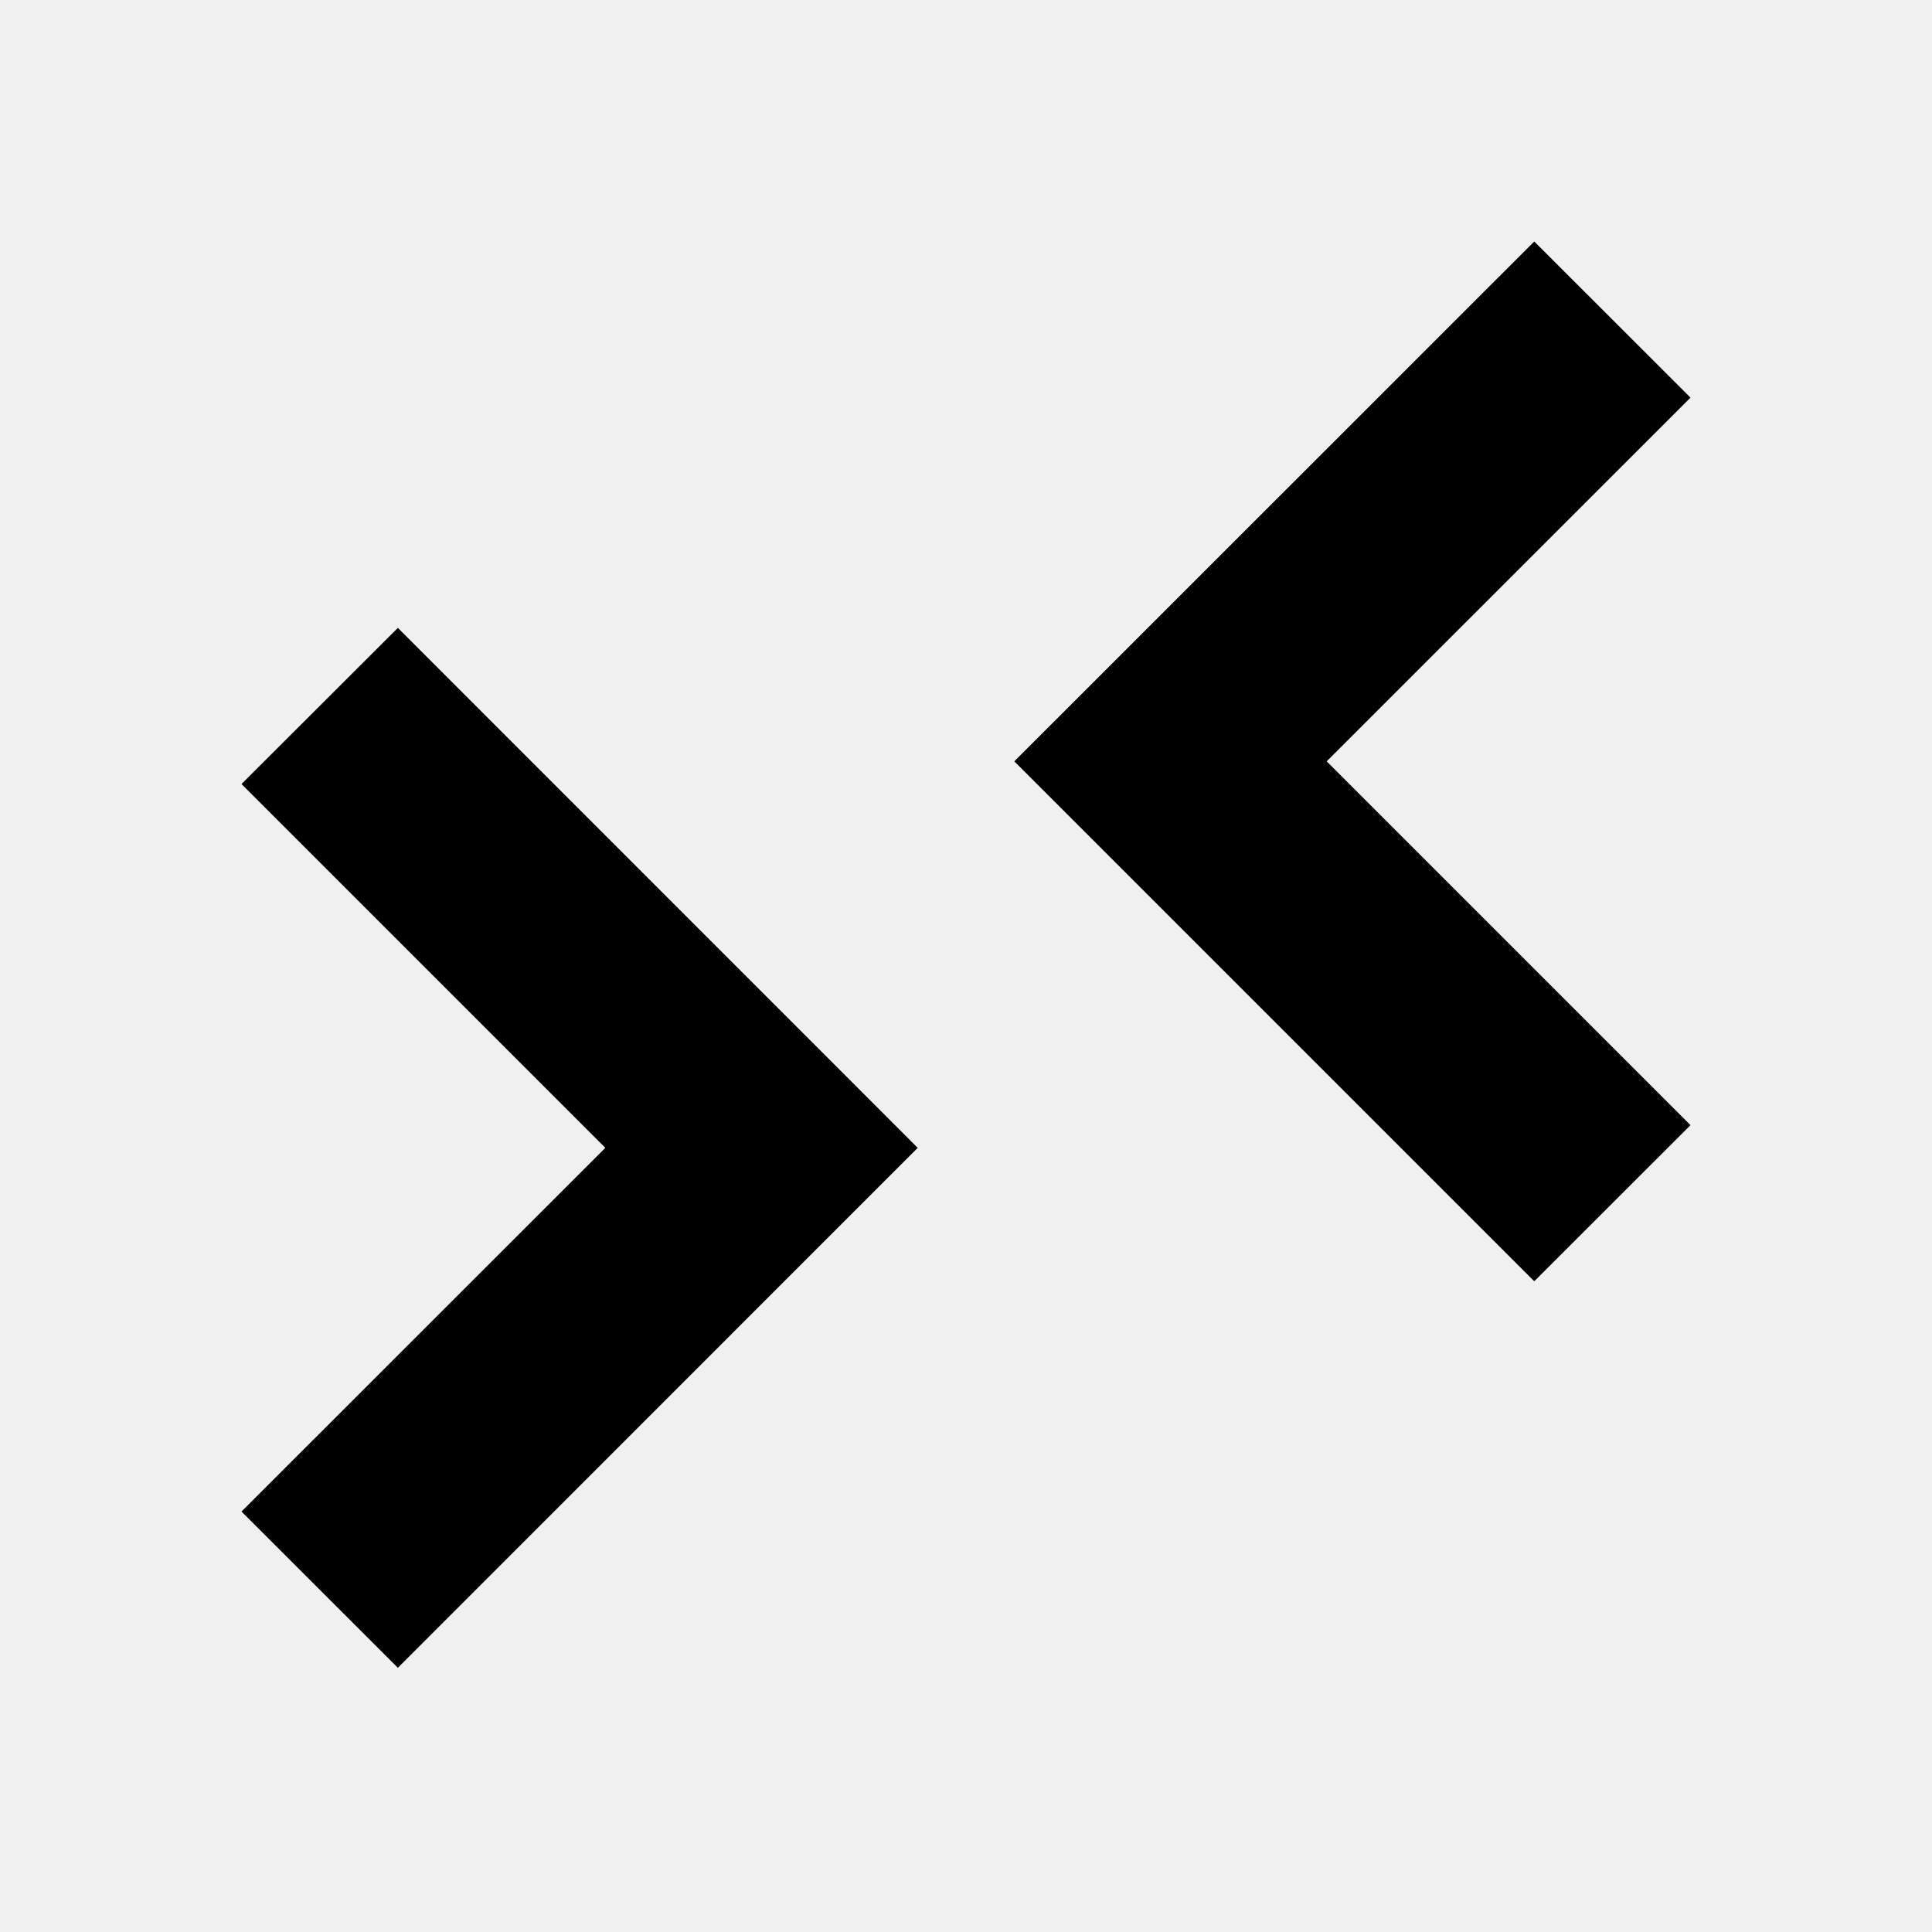
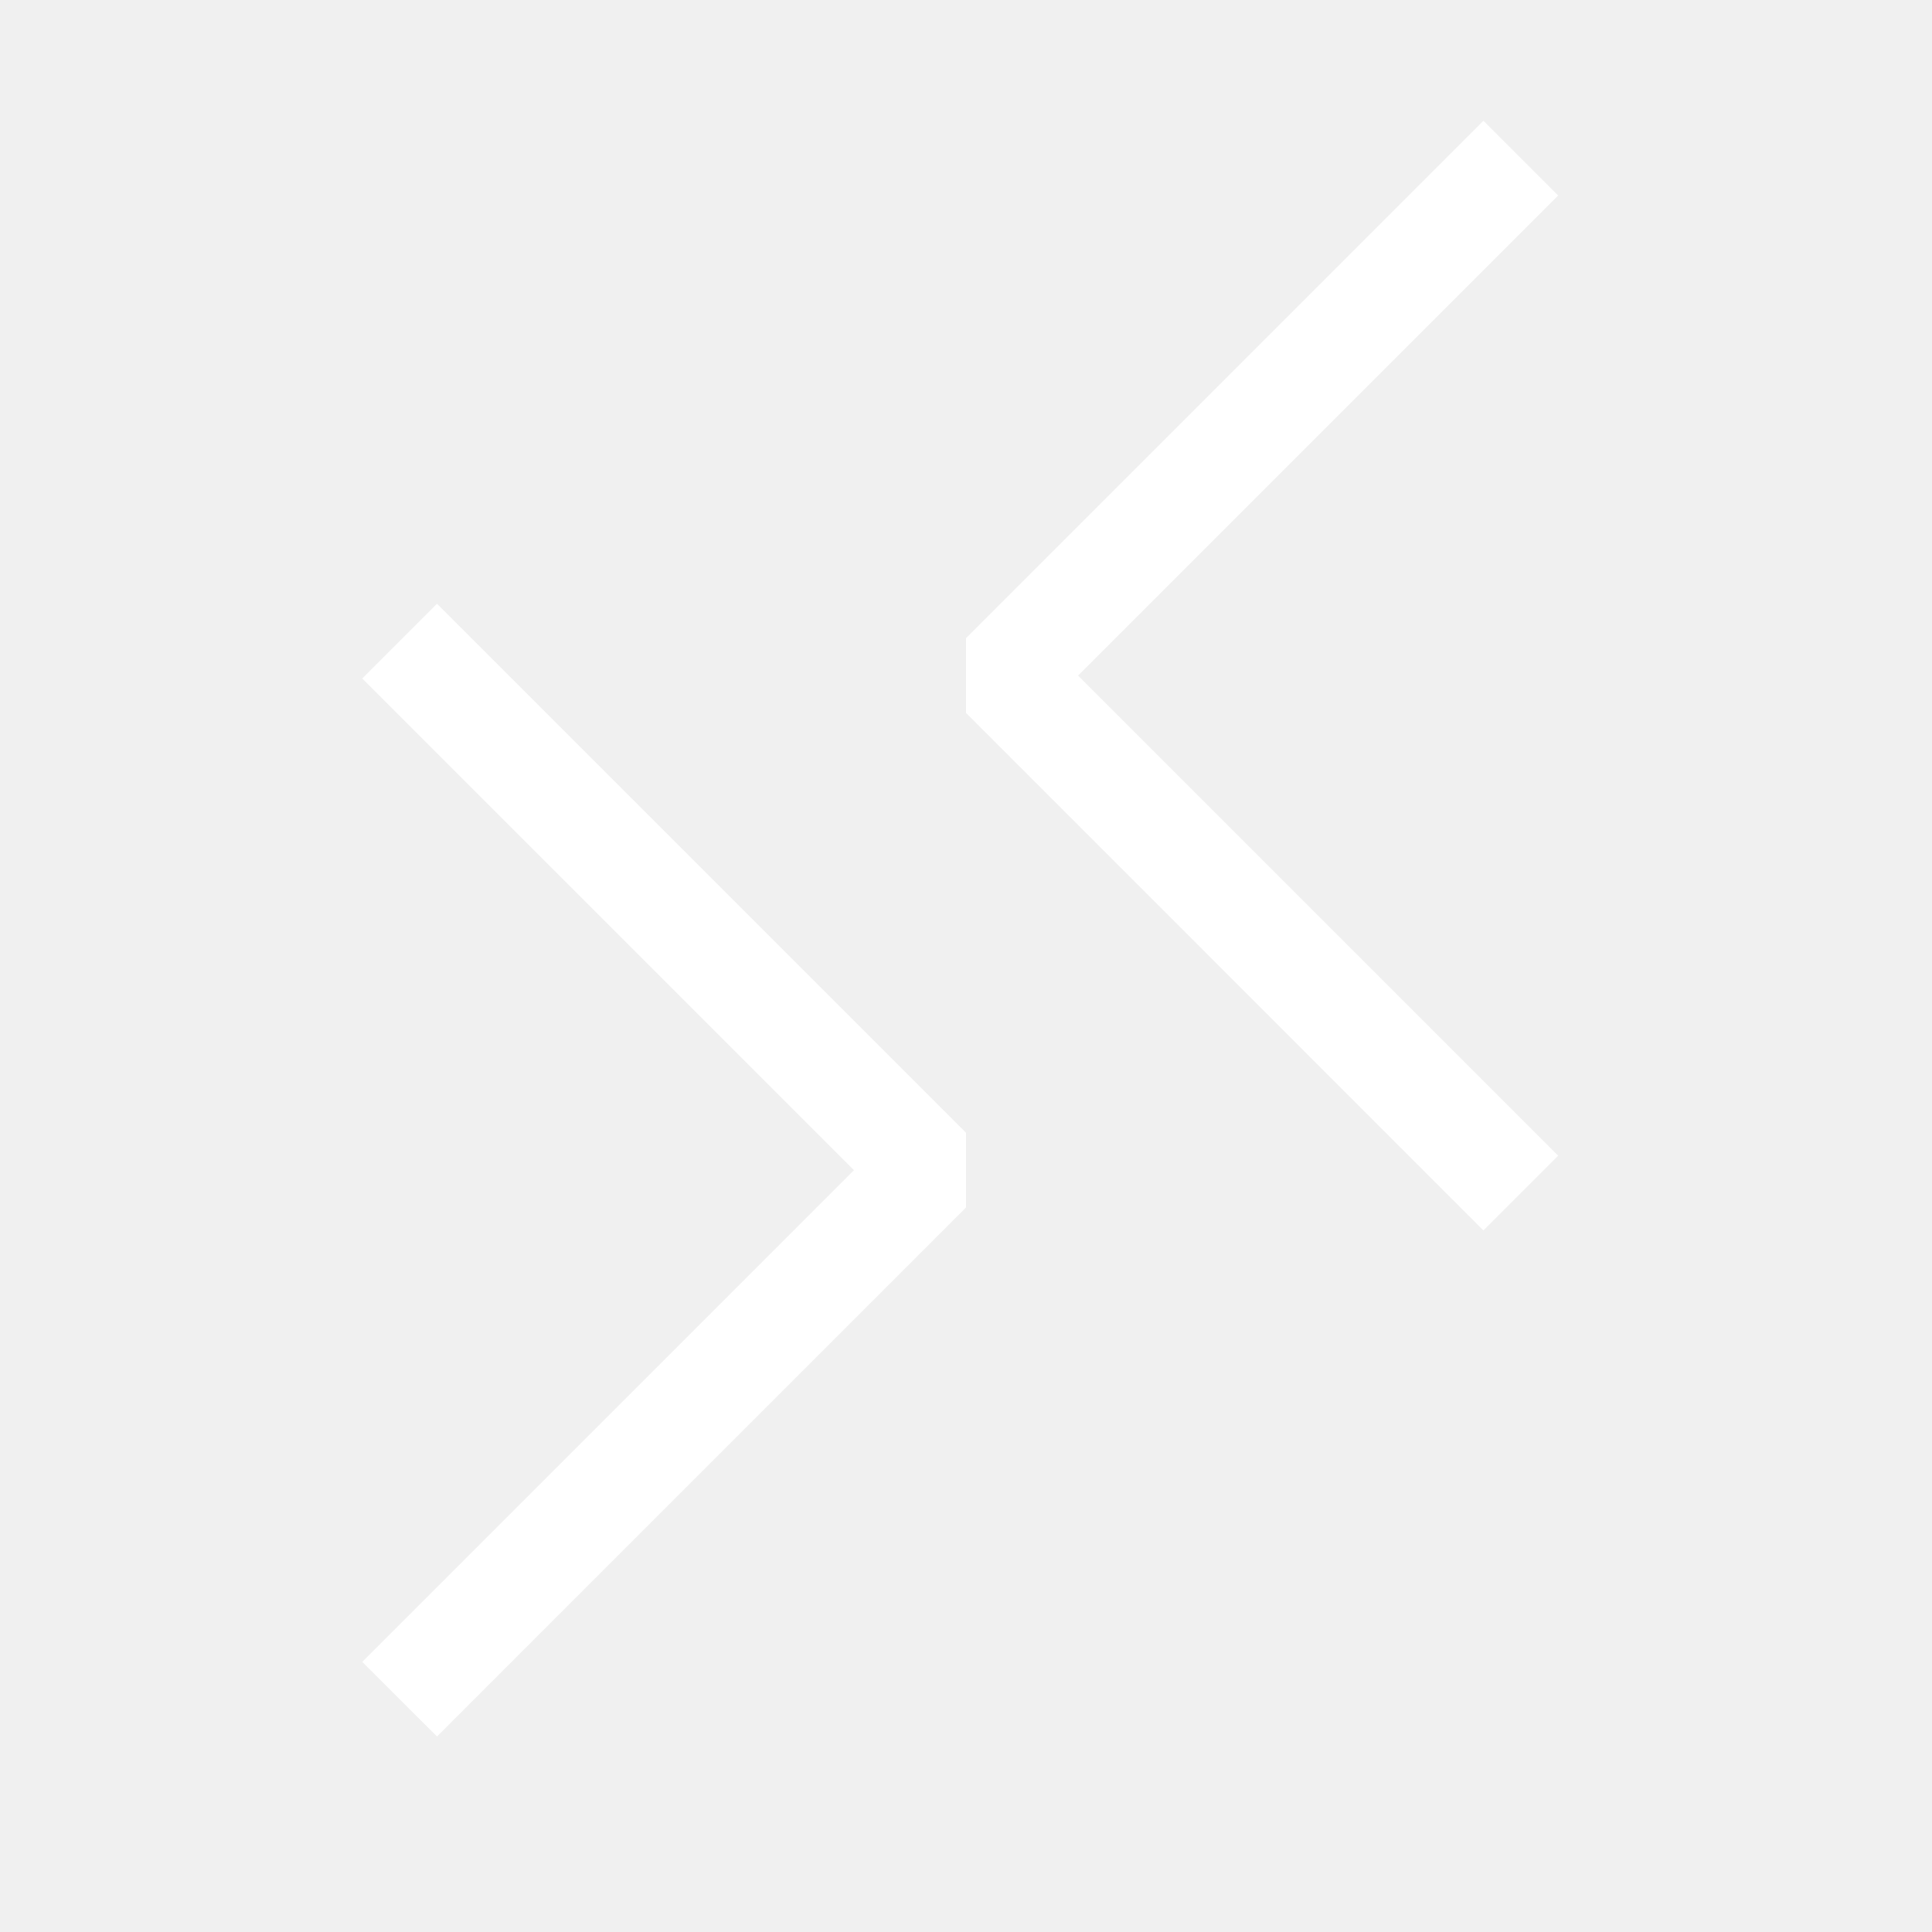
<svg xmlns="http://www.w3.org/2000/svg" width="16" height="16" viewBox="0 0 16 16" fill="none">
-   <path fill-rule="evenodd" clip-rule="evenodd" d="M8.4 6.305L12.706 10.611L14 9.318L10.987 6.305L14 3.293L12.706 2L8.4 6.305ZM5.013 9.506L2 6.493L3.295 5.2L7.6 9.506L3.295 13.812L2 12.518L5.013 9.506Z" fill="black" />
+   <path fill-rule="evenodd" clip-rule="evenodd" d="M12.904 9.571L8.928 5.595L12.904 1.619L12.285 1L8 5.285V5.904L12.285 10.19L12.904 9.571ZM3 5.619L7.072 9.691L3 13.763L3.619 14.381L8 10V9.381L3.619 5L3 5.619Z" fill="white" />
</svg>
